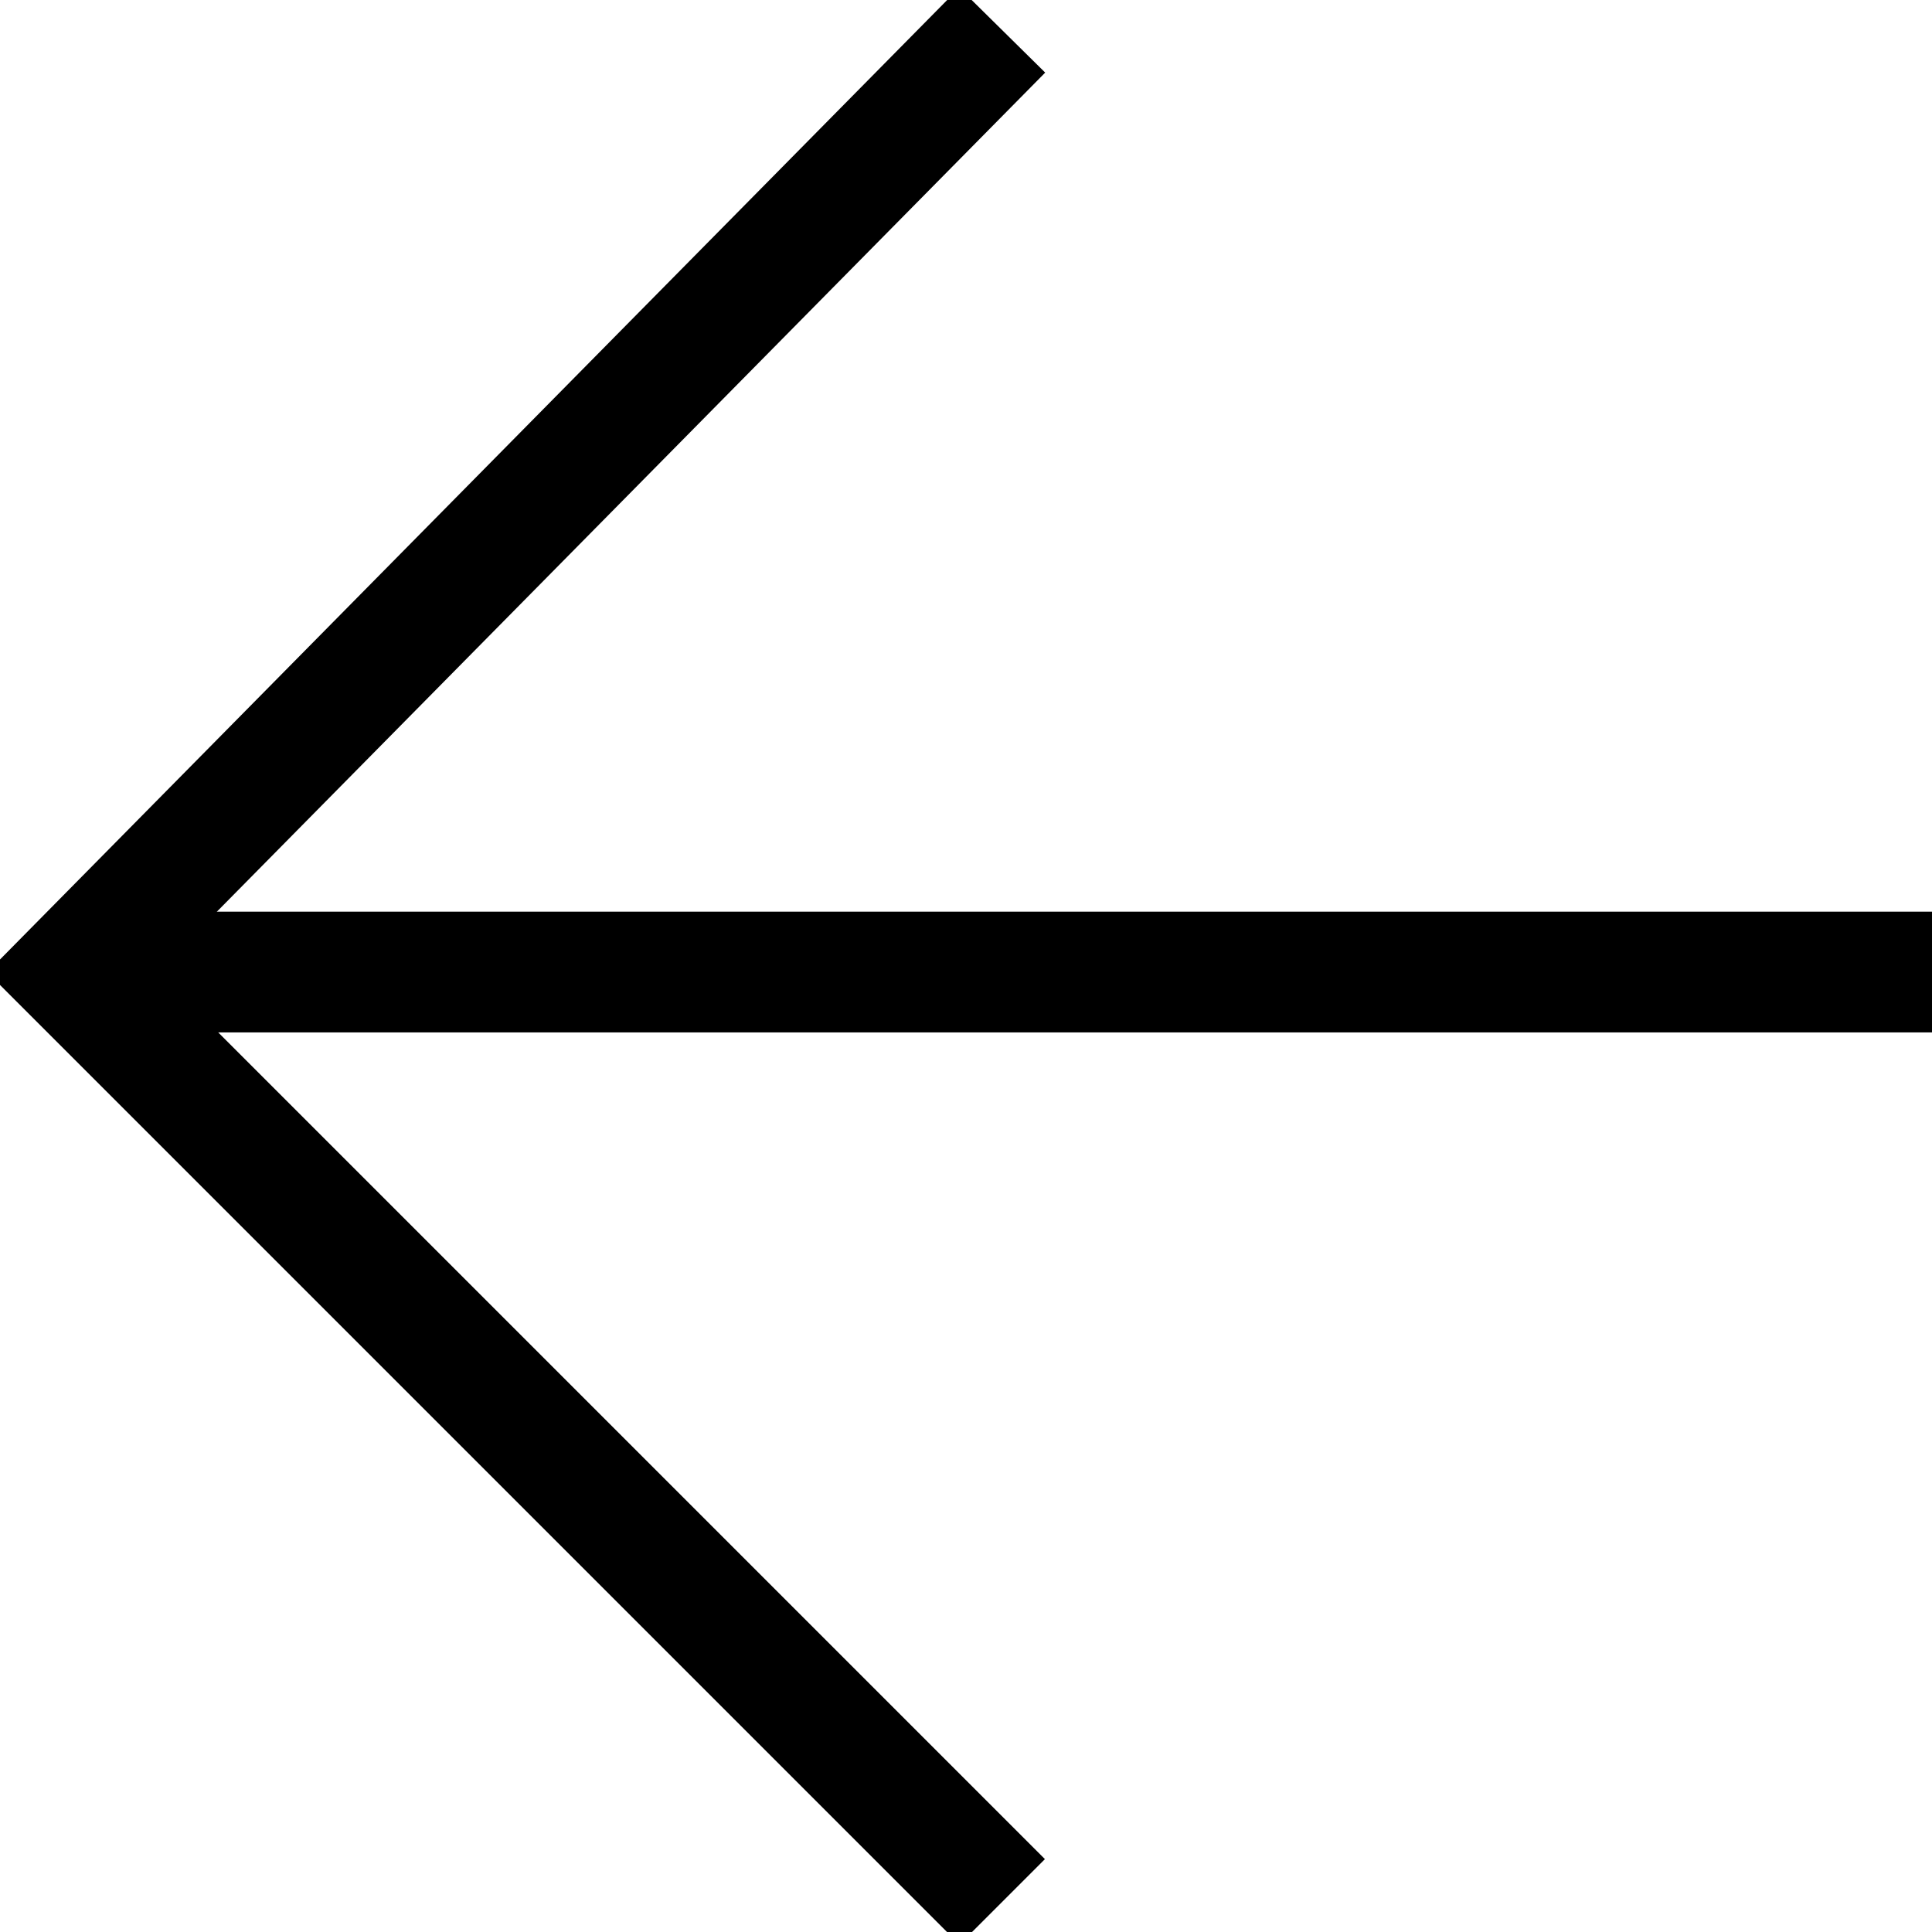
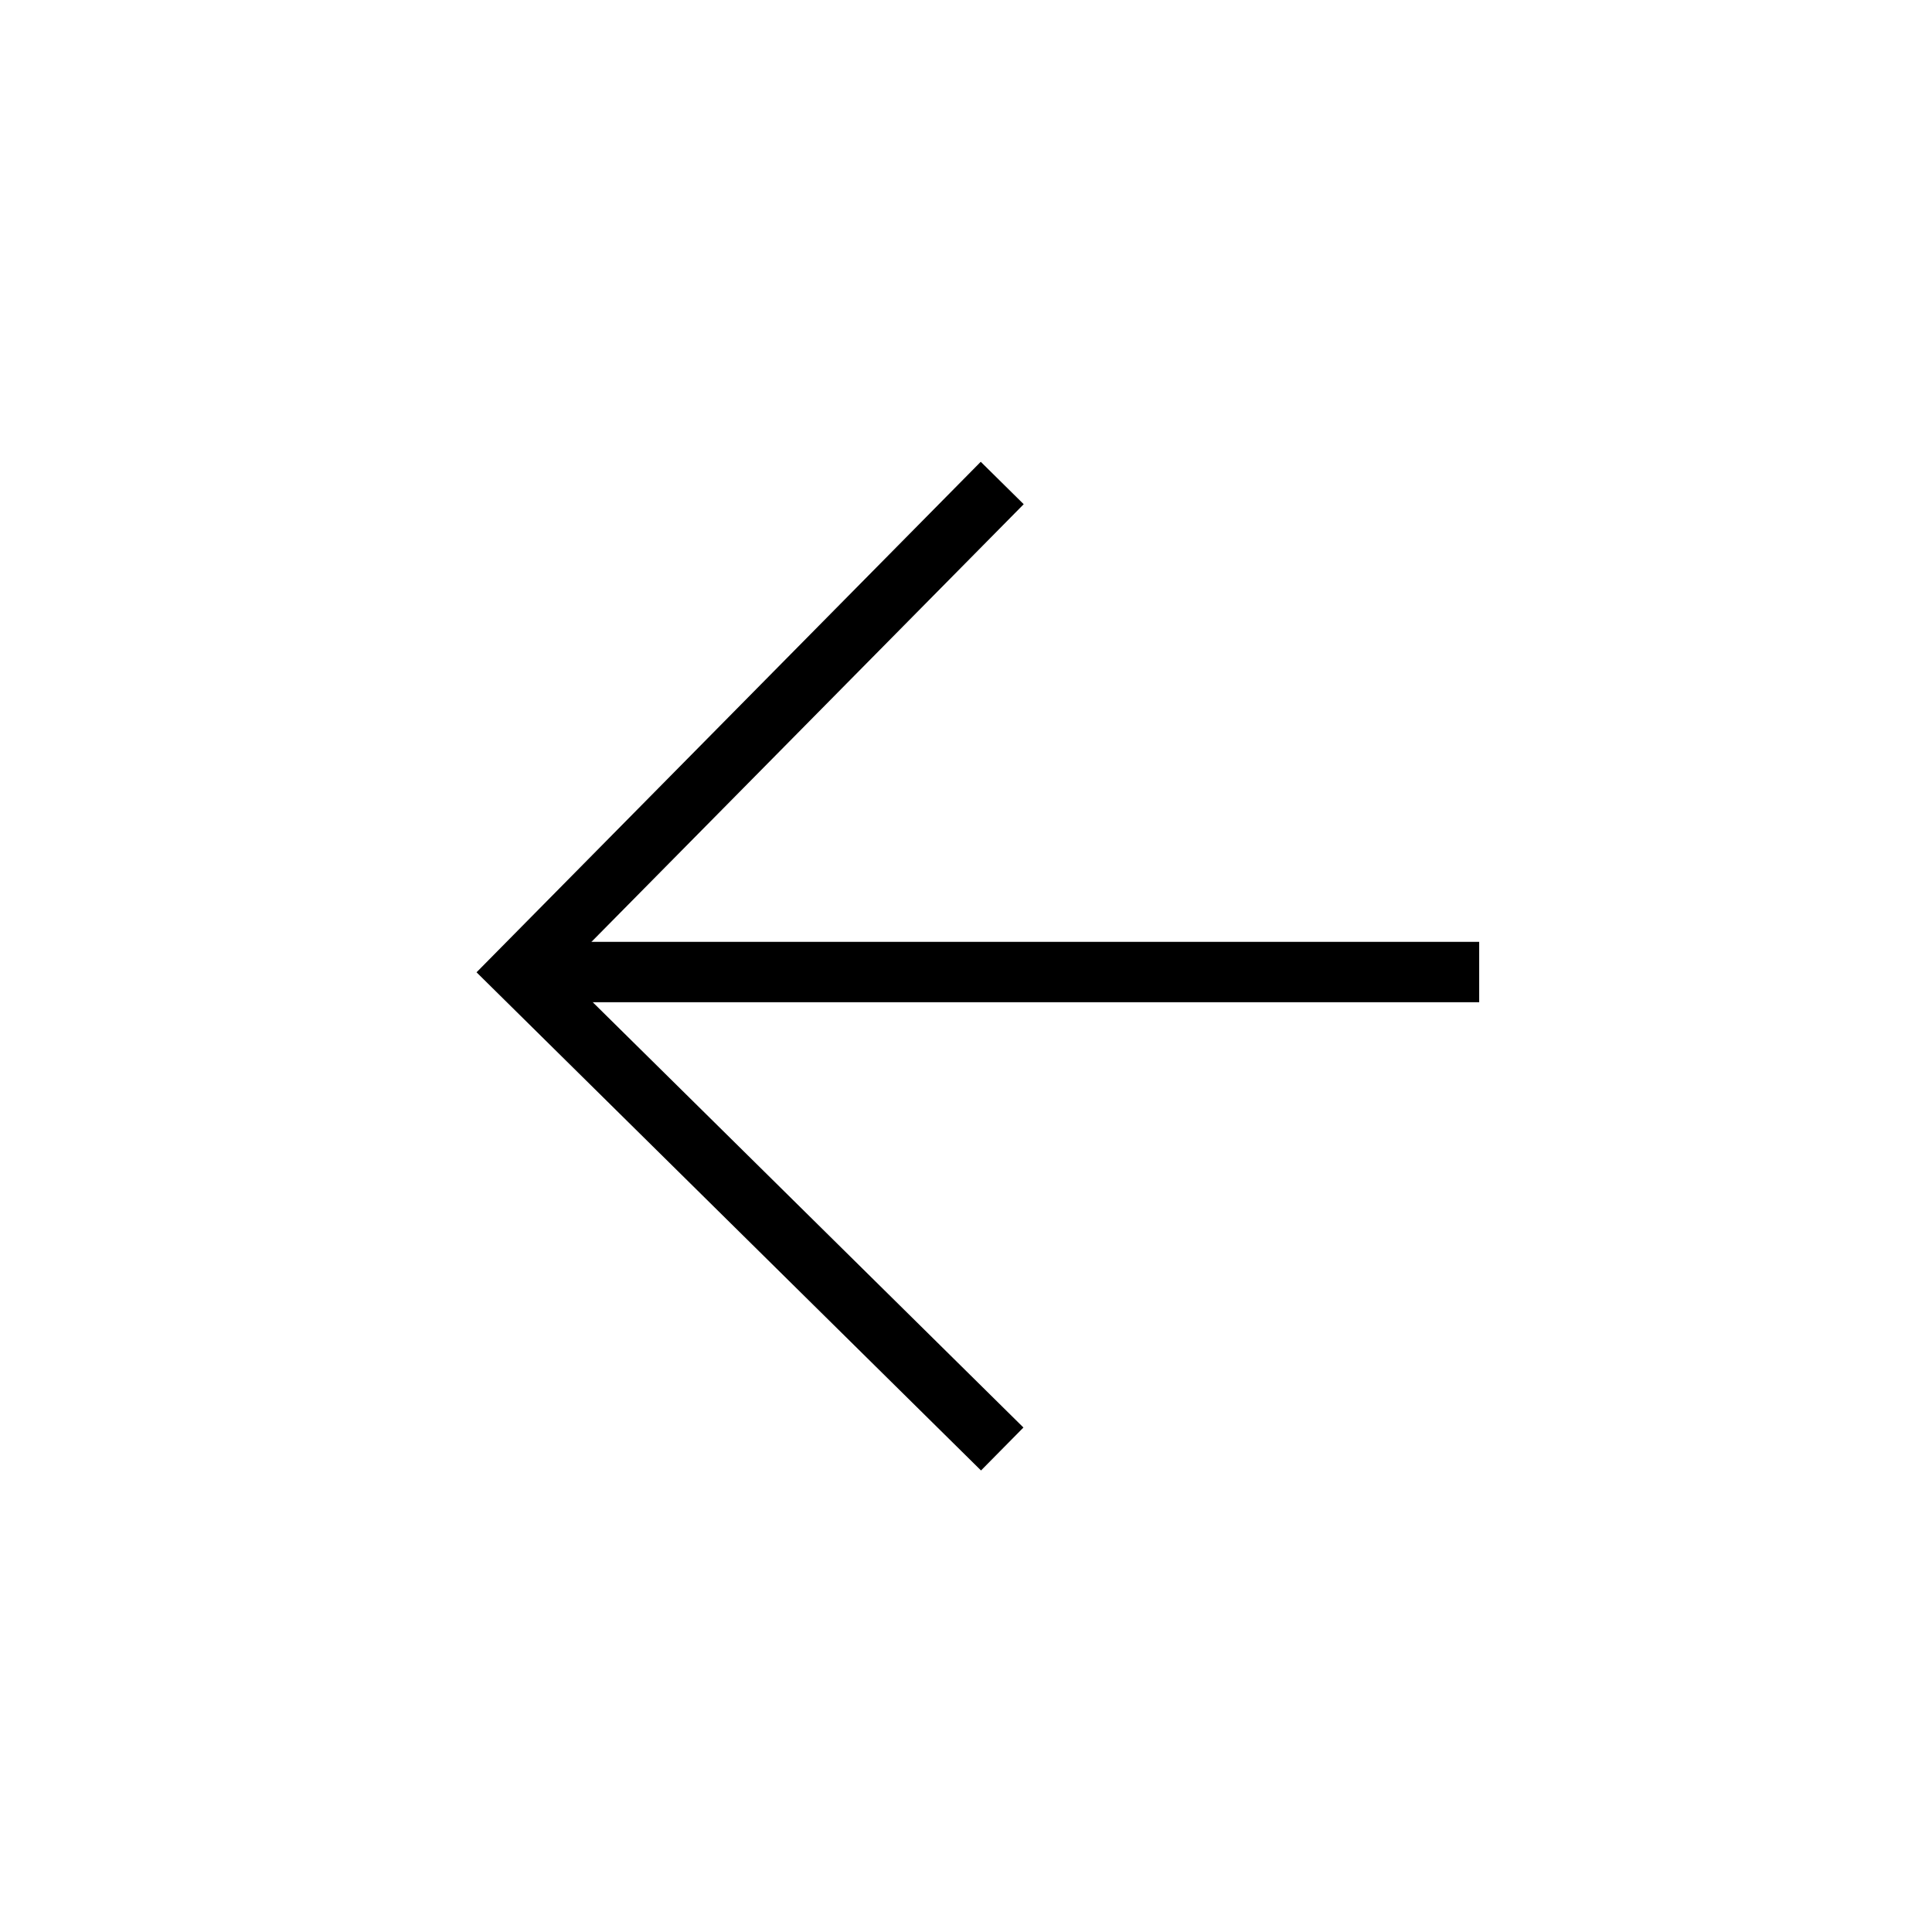
<svg xmlns="http://www.w3.org/2000/svg" viewBox="0 0 32 32">
-   <polyline fill="none" stroke="black" stroke-width="2" points="16.6,31.5 1.2,16.1 16.6,0.5" />
-   <line stroke="black" stroke-width="2" x1="32" y1="16.1" x2="1" y2="16.1" />
+   <polyline fill="none" stroke="black" stroke-width="1" points="16.6,24 8.6,16.1 16.6,8" />
+   <line stroke="black" stroke-width="1" x1="24.5" y1="16.1" x2="8.5" y2="16.1" />
</svg>
